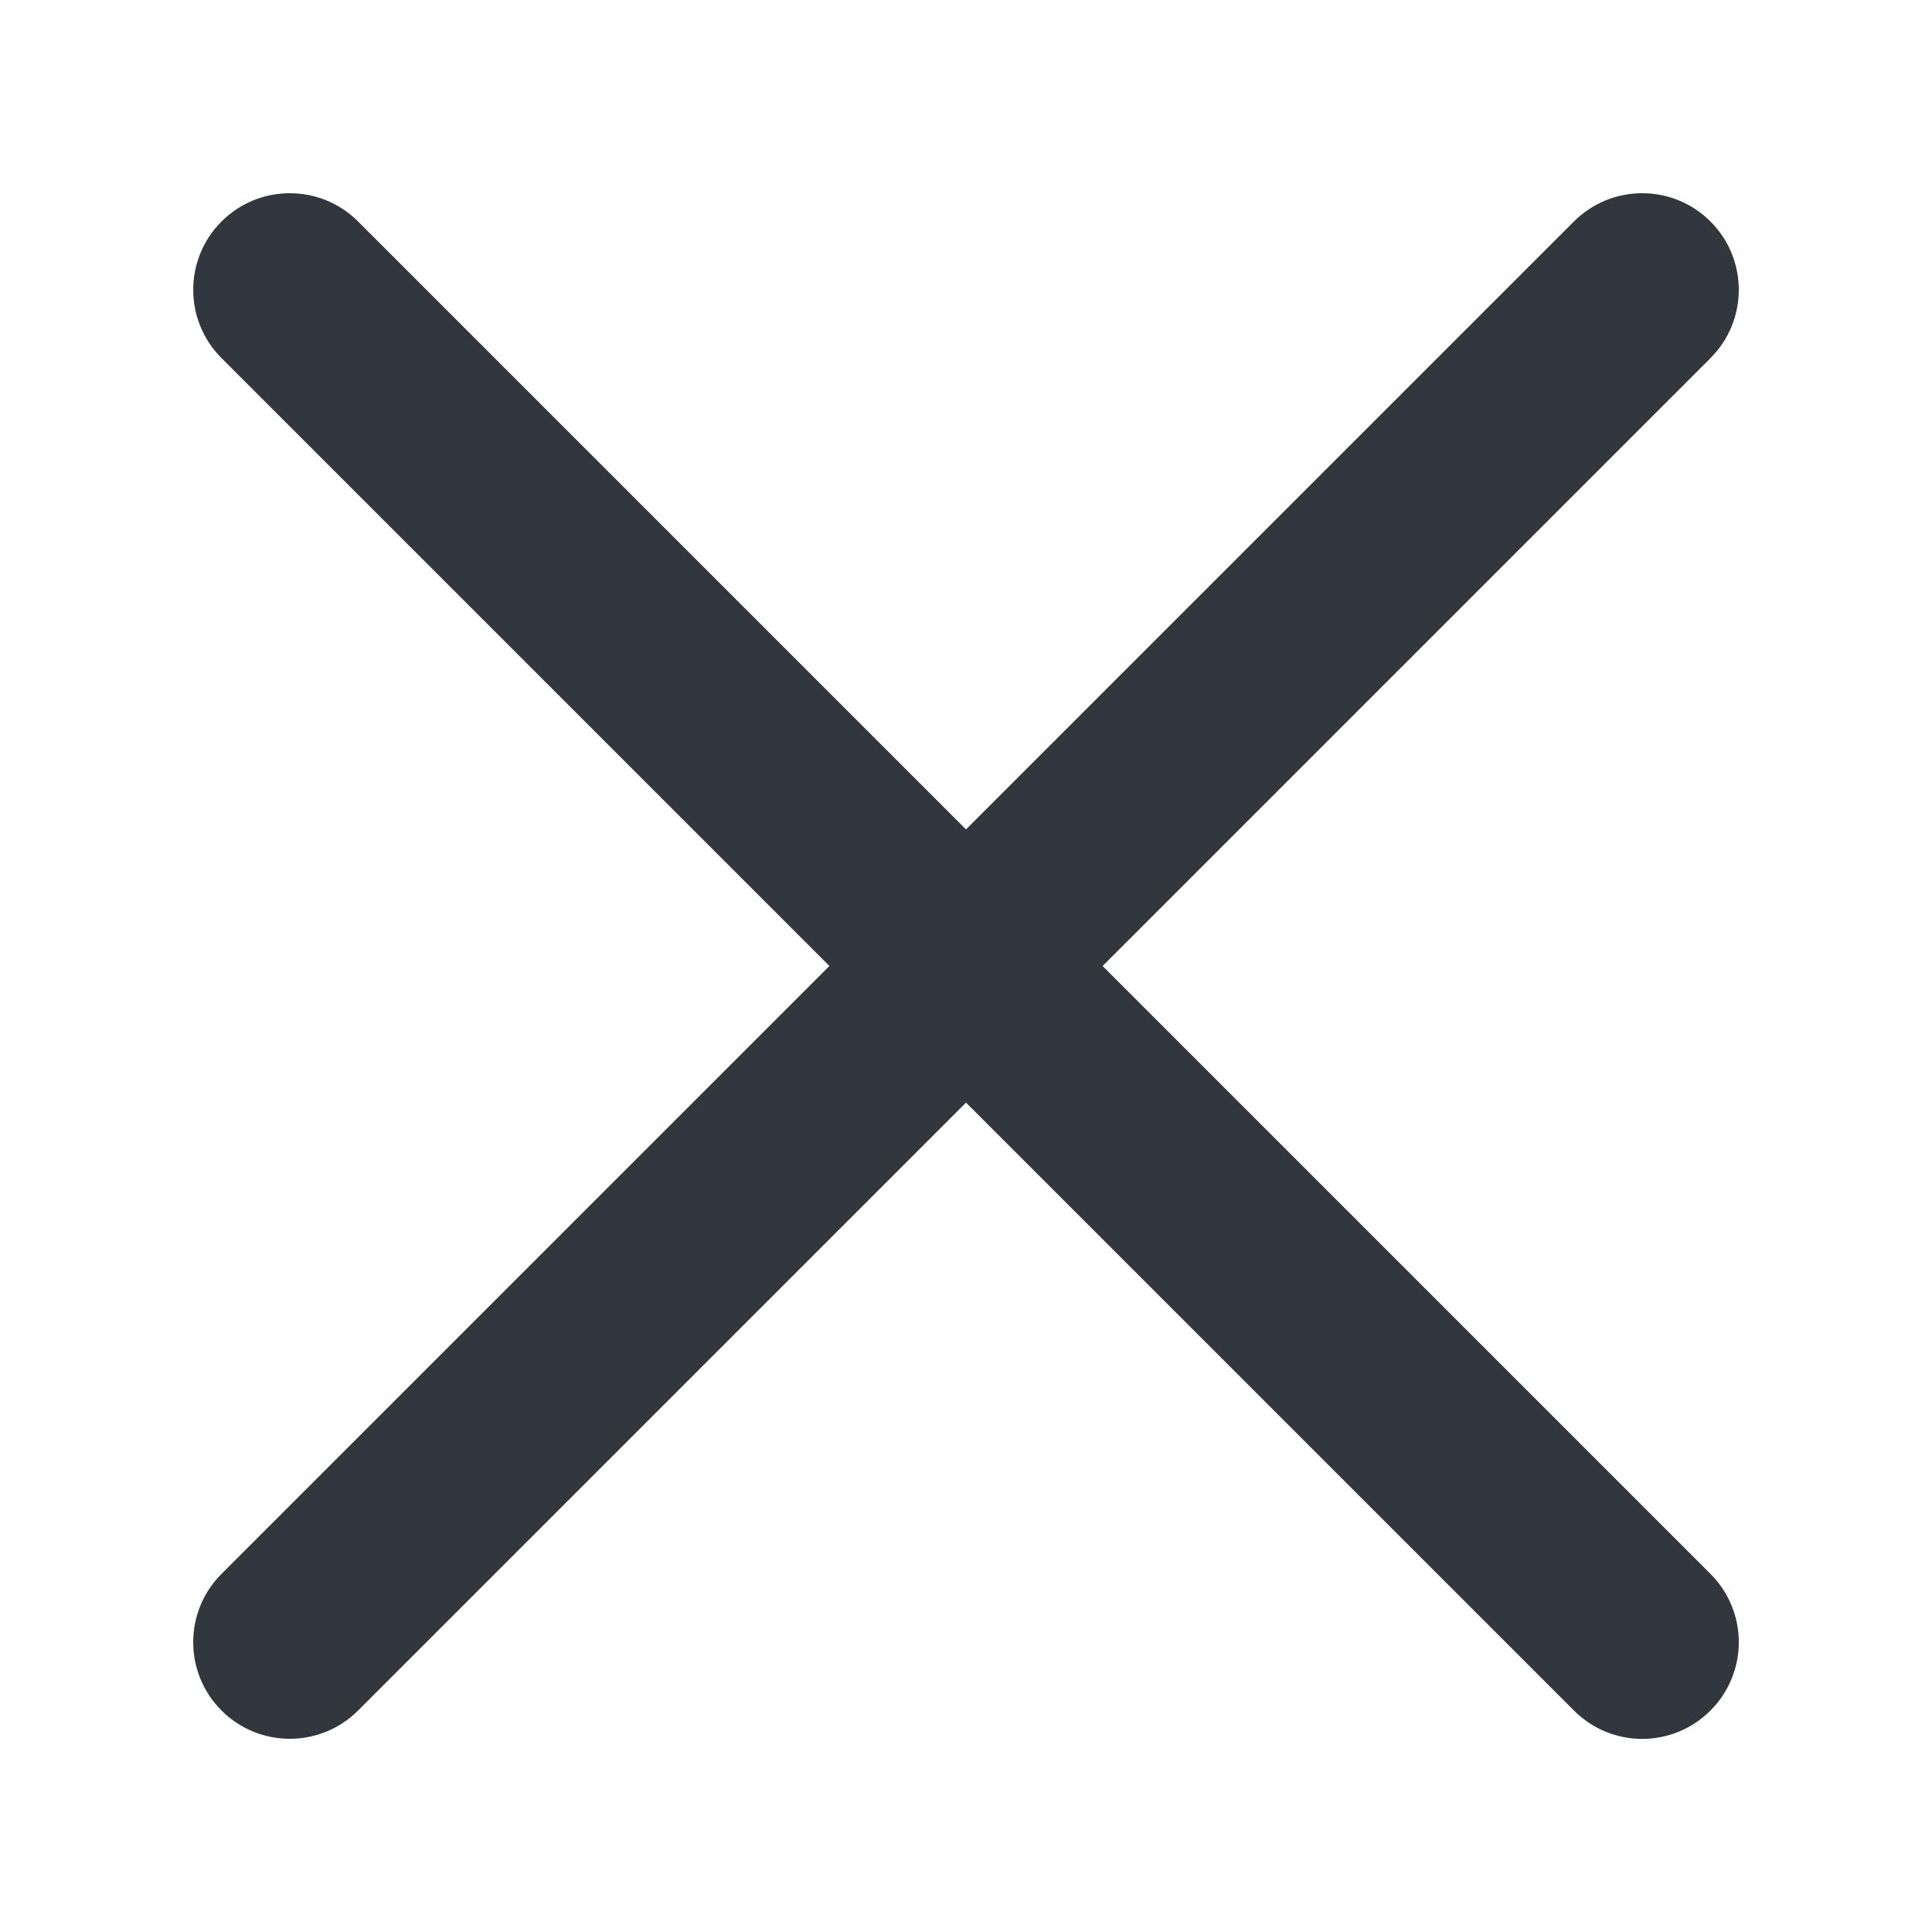
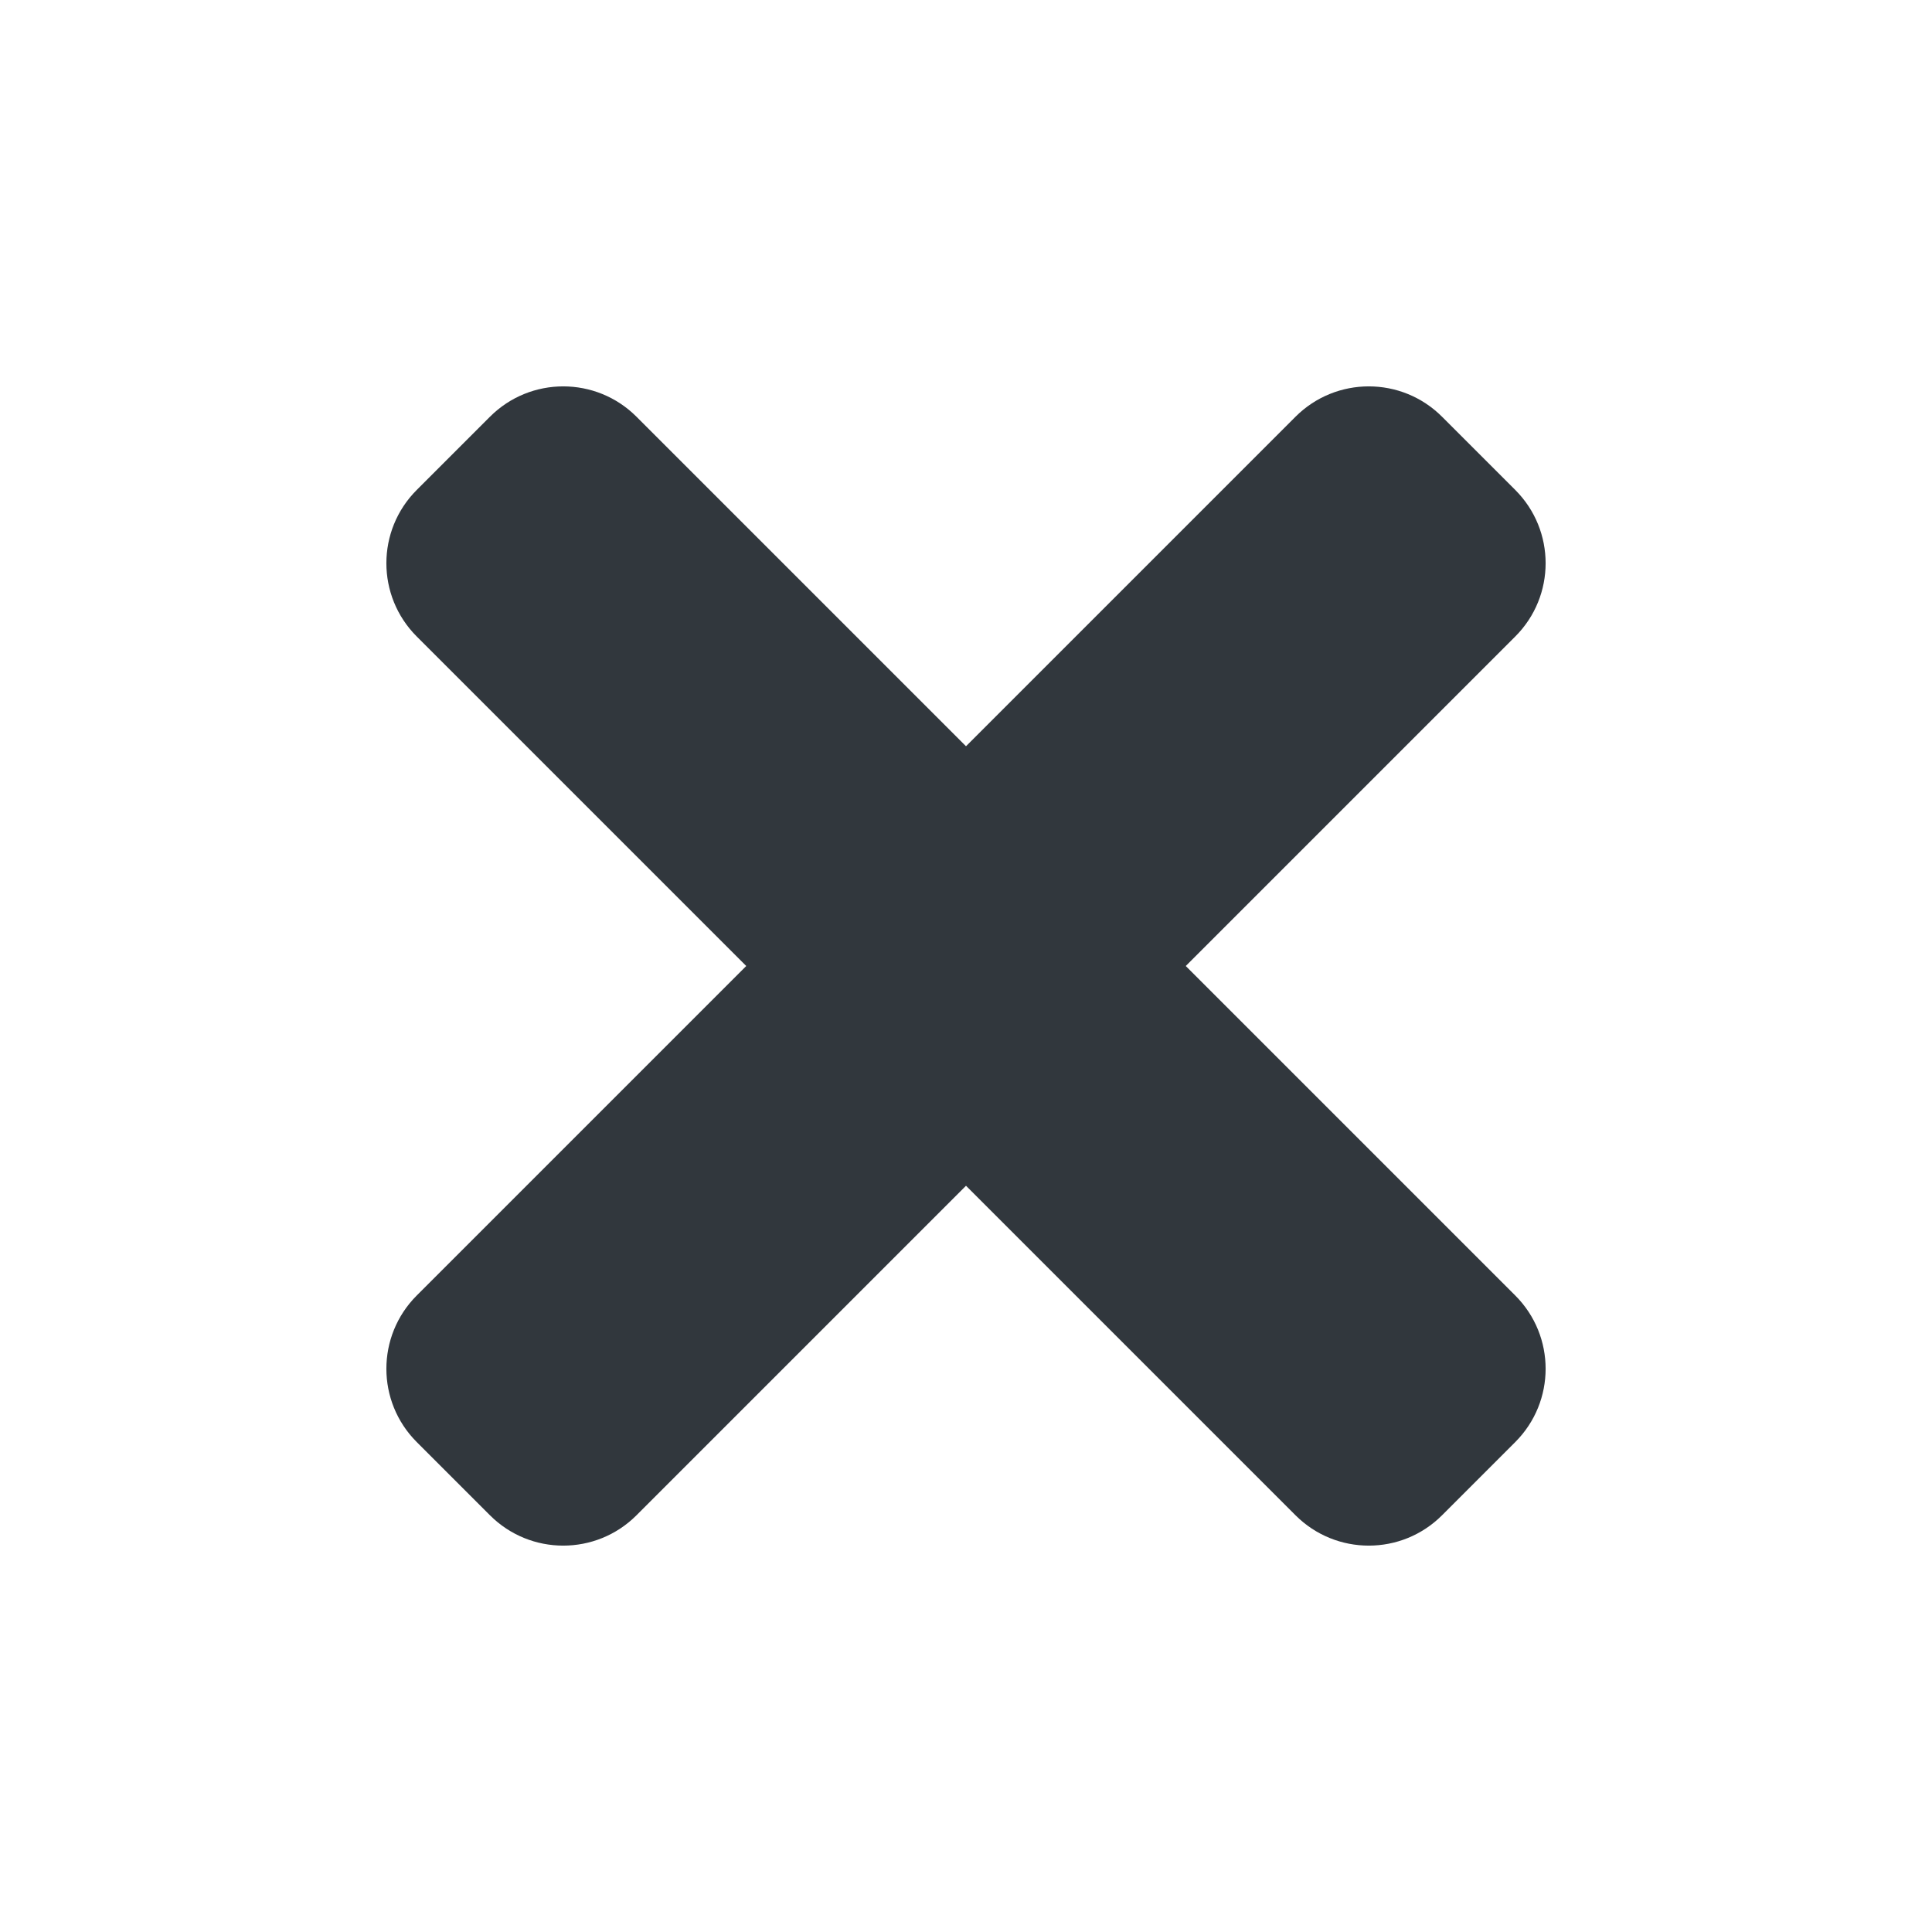
<svg xmlns="http://www.w3.org/2000/svg" viewBox="0 0 20 20">
-   <path d="M11.414 10l6.293-6.293a.999.999 0 1 0-1.414-1.414L10 8.586 3.707 2.293a.999.999 0 1 0-1.414 1.414L8.586 10l-6.293 6.293a.999.999 0 1 0 1.414 1.414L10 11.414l6.293 6.293a.997.997 0 0 0 1.414 0 .999.999 0 0 0 0-1.414L11.414 10z" fill="#31373D" fill-rule="evenodd" />
+   <path d="M12.275,10 L15.686,6.589 C16.105,6.17 16.105,5.491 15.686,5.072 L14.928,4.314 C14.509,3.895 13.83,3.895 13.411,4.314 L10,7.725 L6.589,4.314 C6.17,3.895 5.491,3.895 5.072,4.314 L4.314,5.072 C3.895,5.491 3.895,6.17 4.314,6.589 L7.725,10 L4.314,13.411 C3.895,13.83 3.895,14.509 4.314,14.928 L5.072,15.686 C5.491,16.105 6.17,16.105 6.589,15.686 L10,12.275 L13.411,15.686 C13.83,16.105 14.509,16.105 14.928,15.686 L15.686,14.928 C16.105,14.509 16.105,13.83 15.686,13.411 L12.275,10 Z" fill="#31373D" fill-rule="evenodd" />
</svg>
